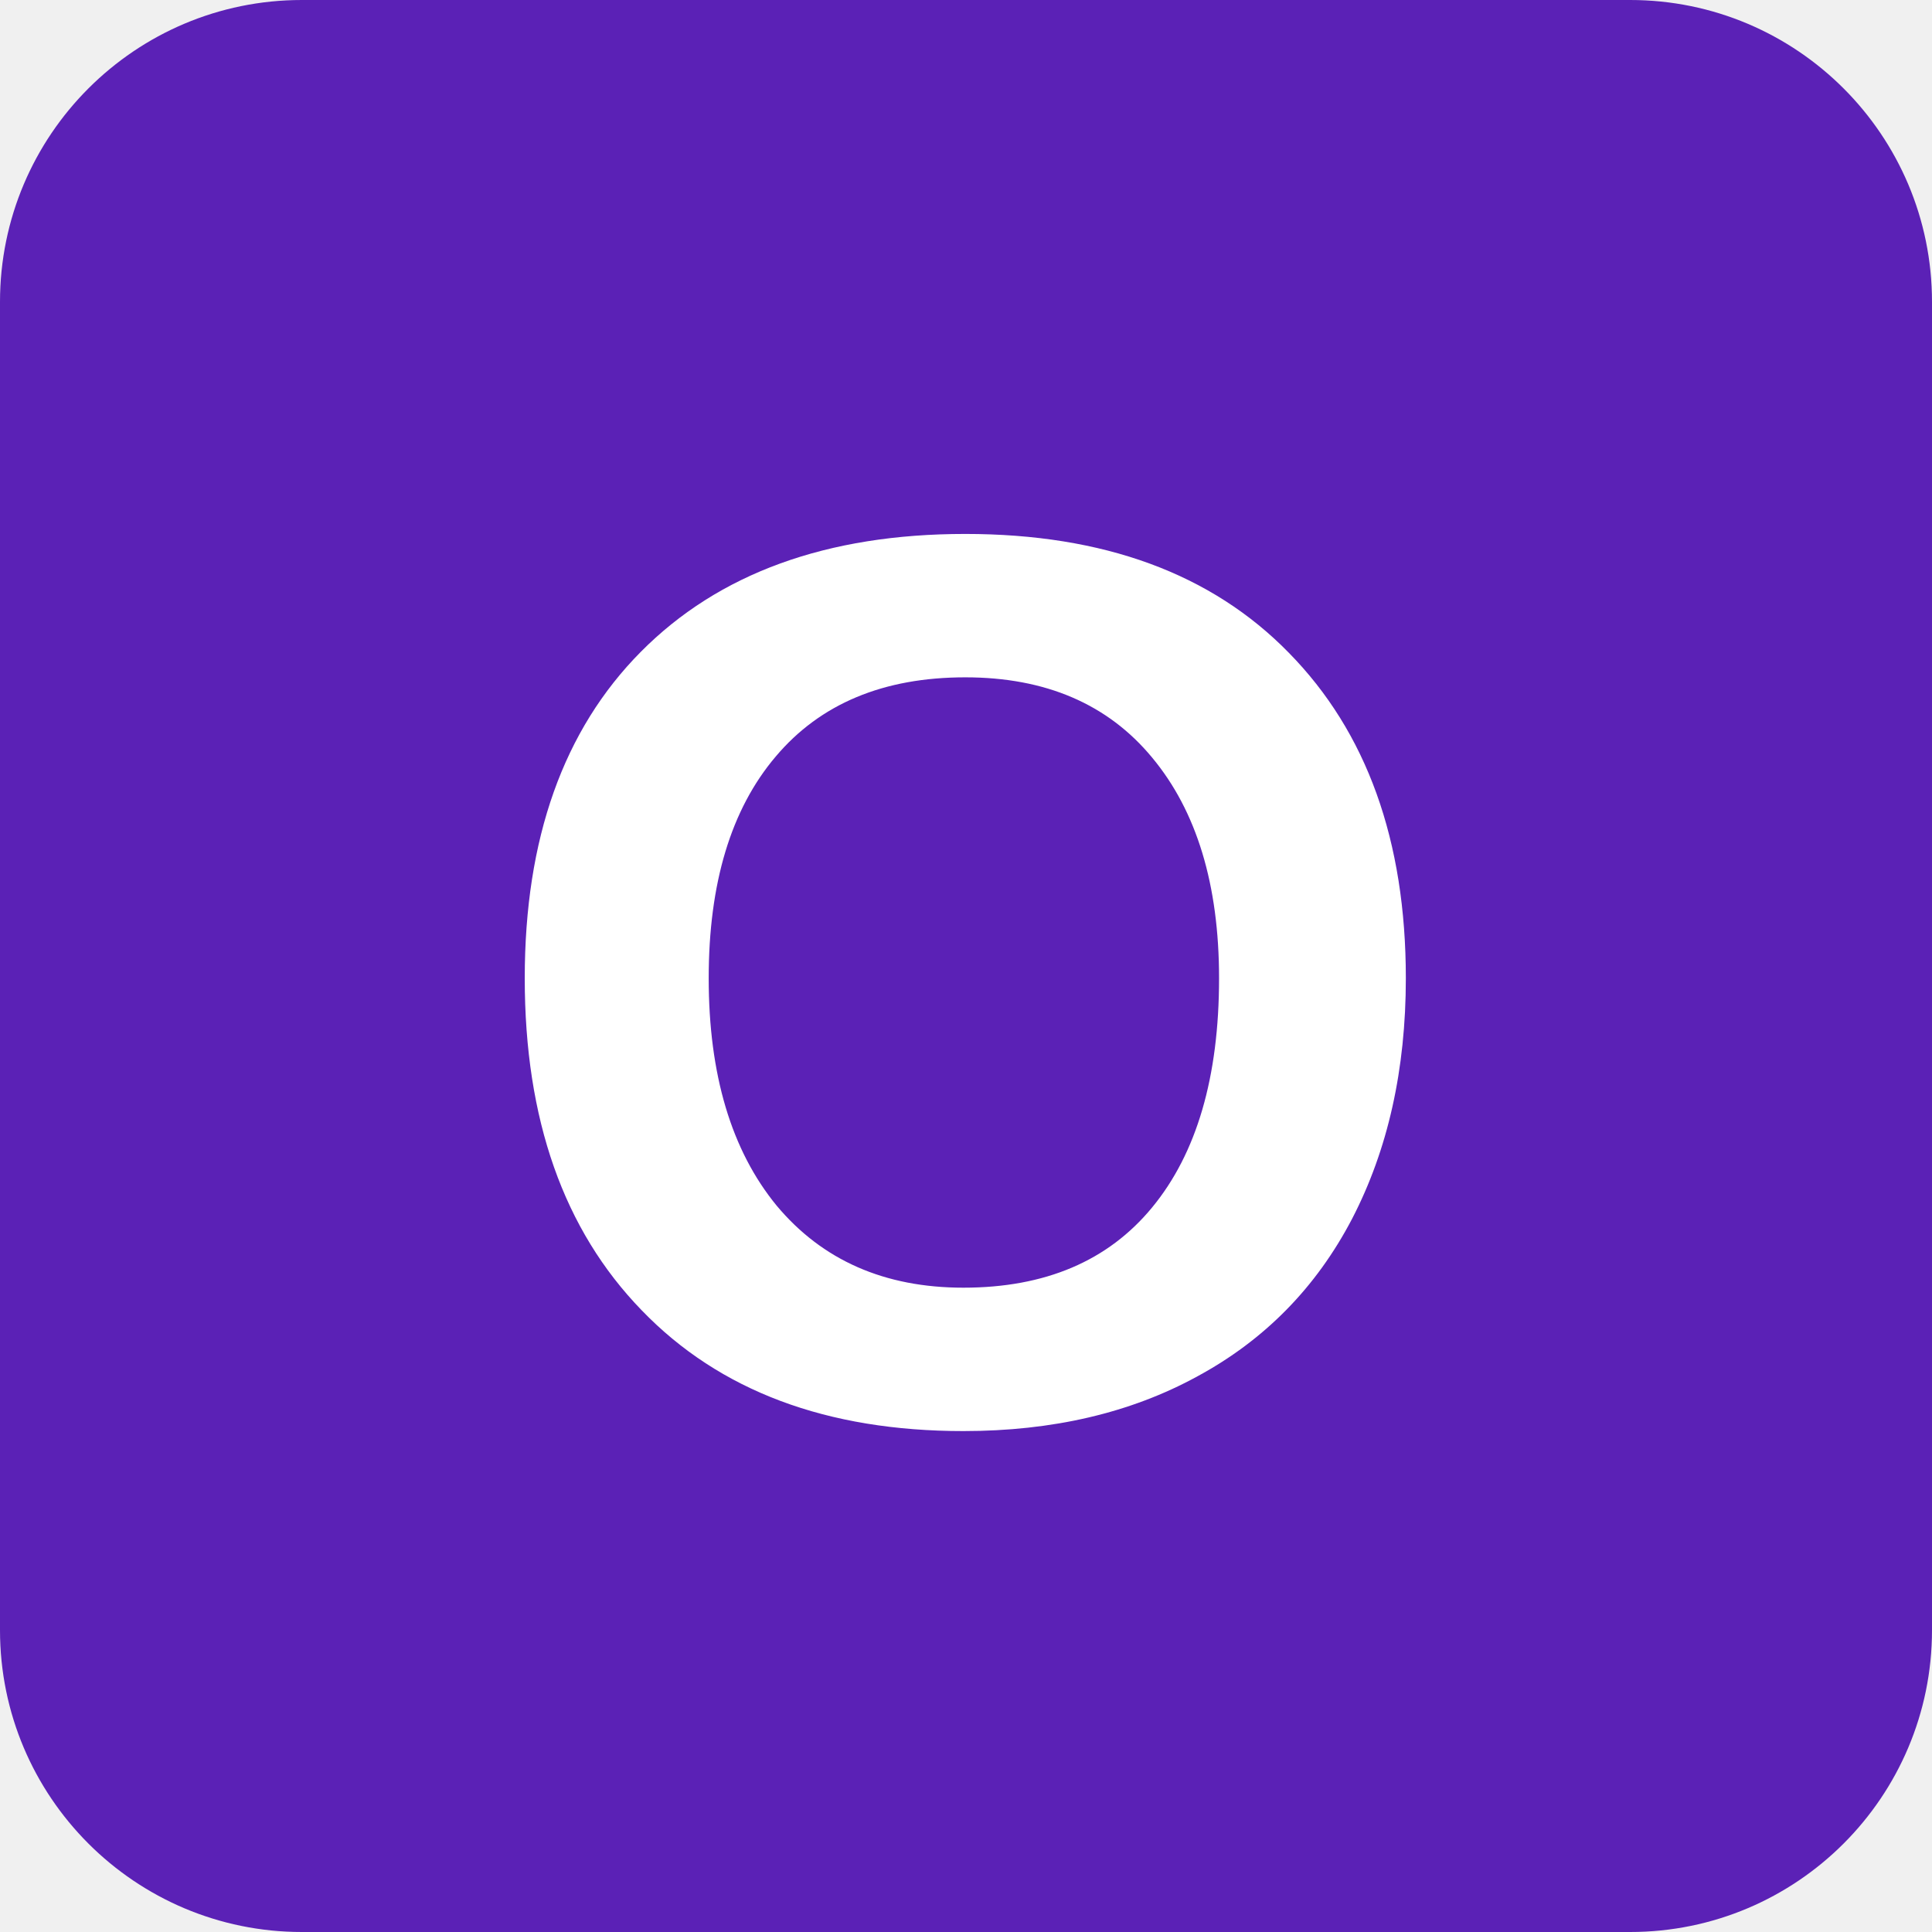
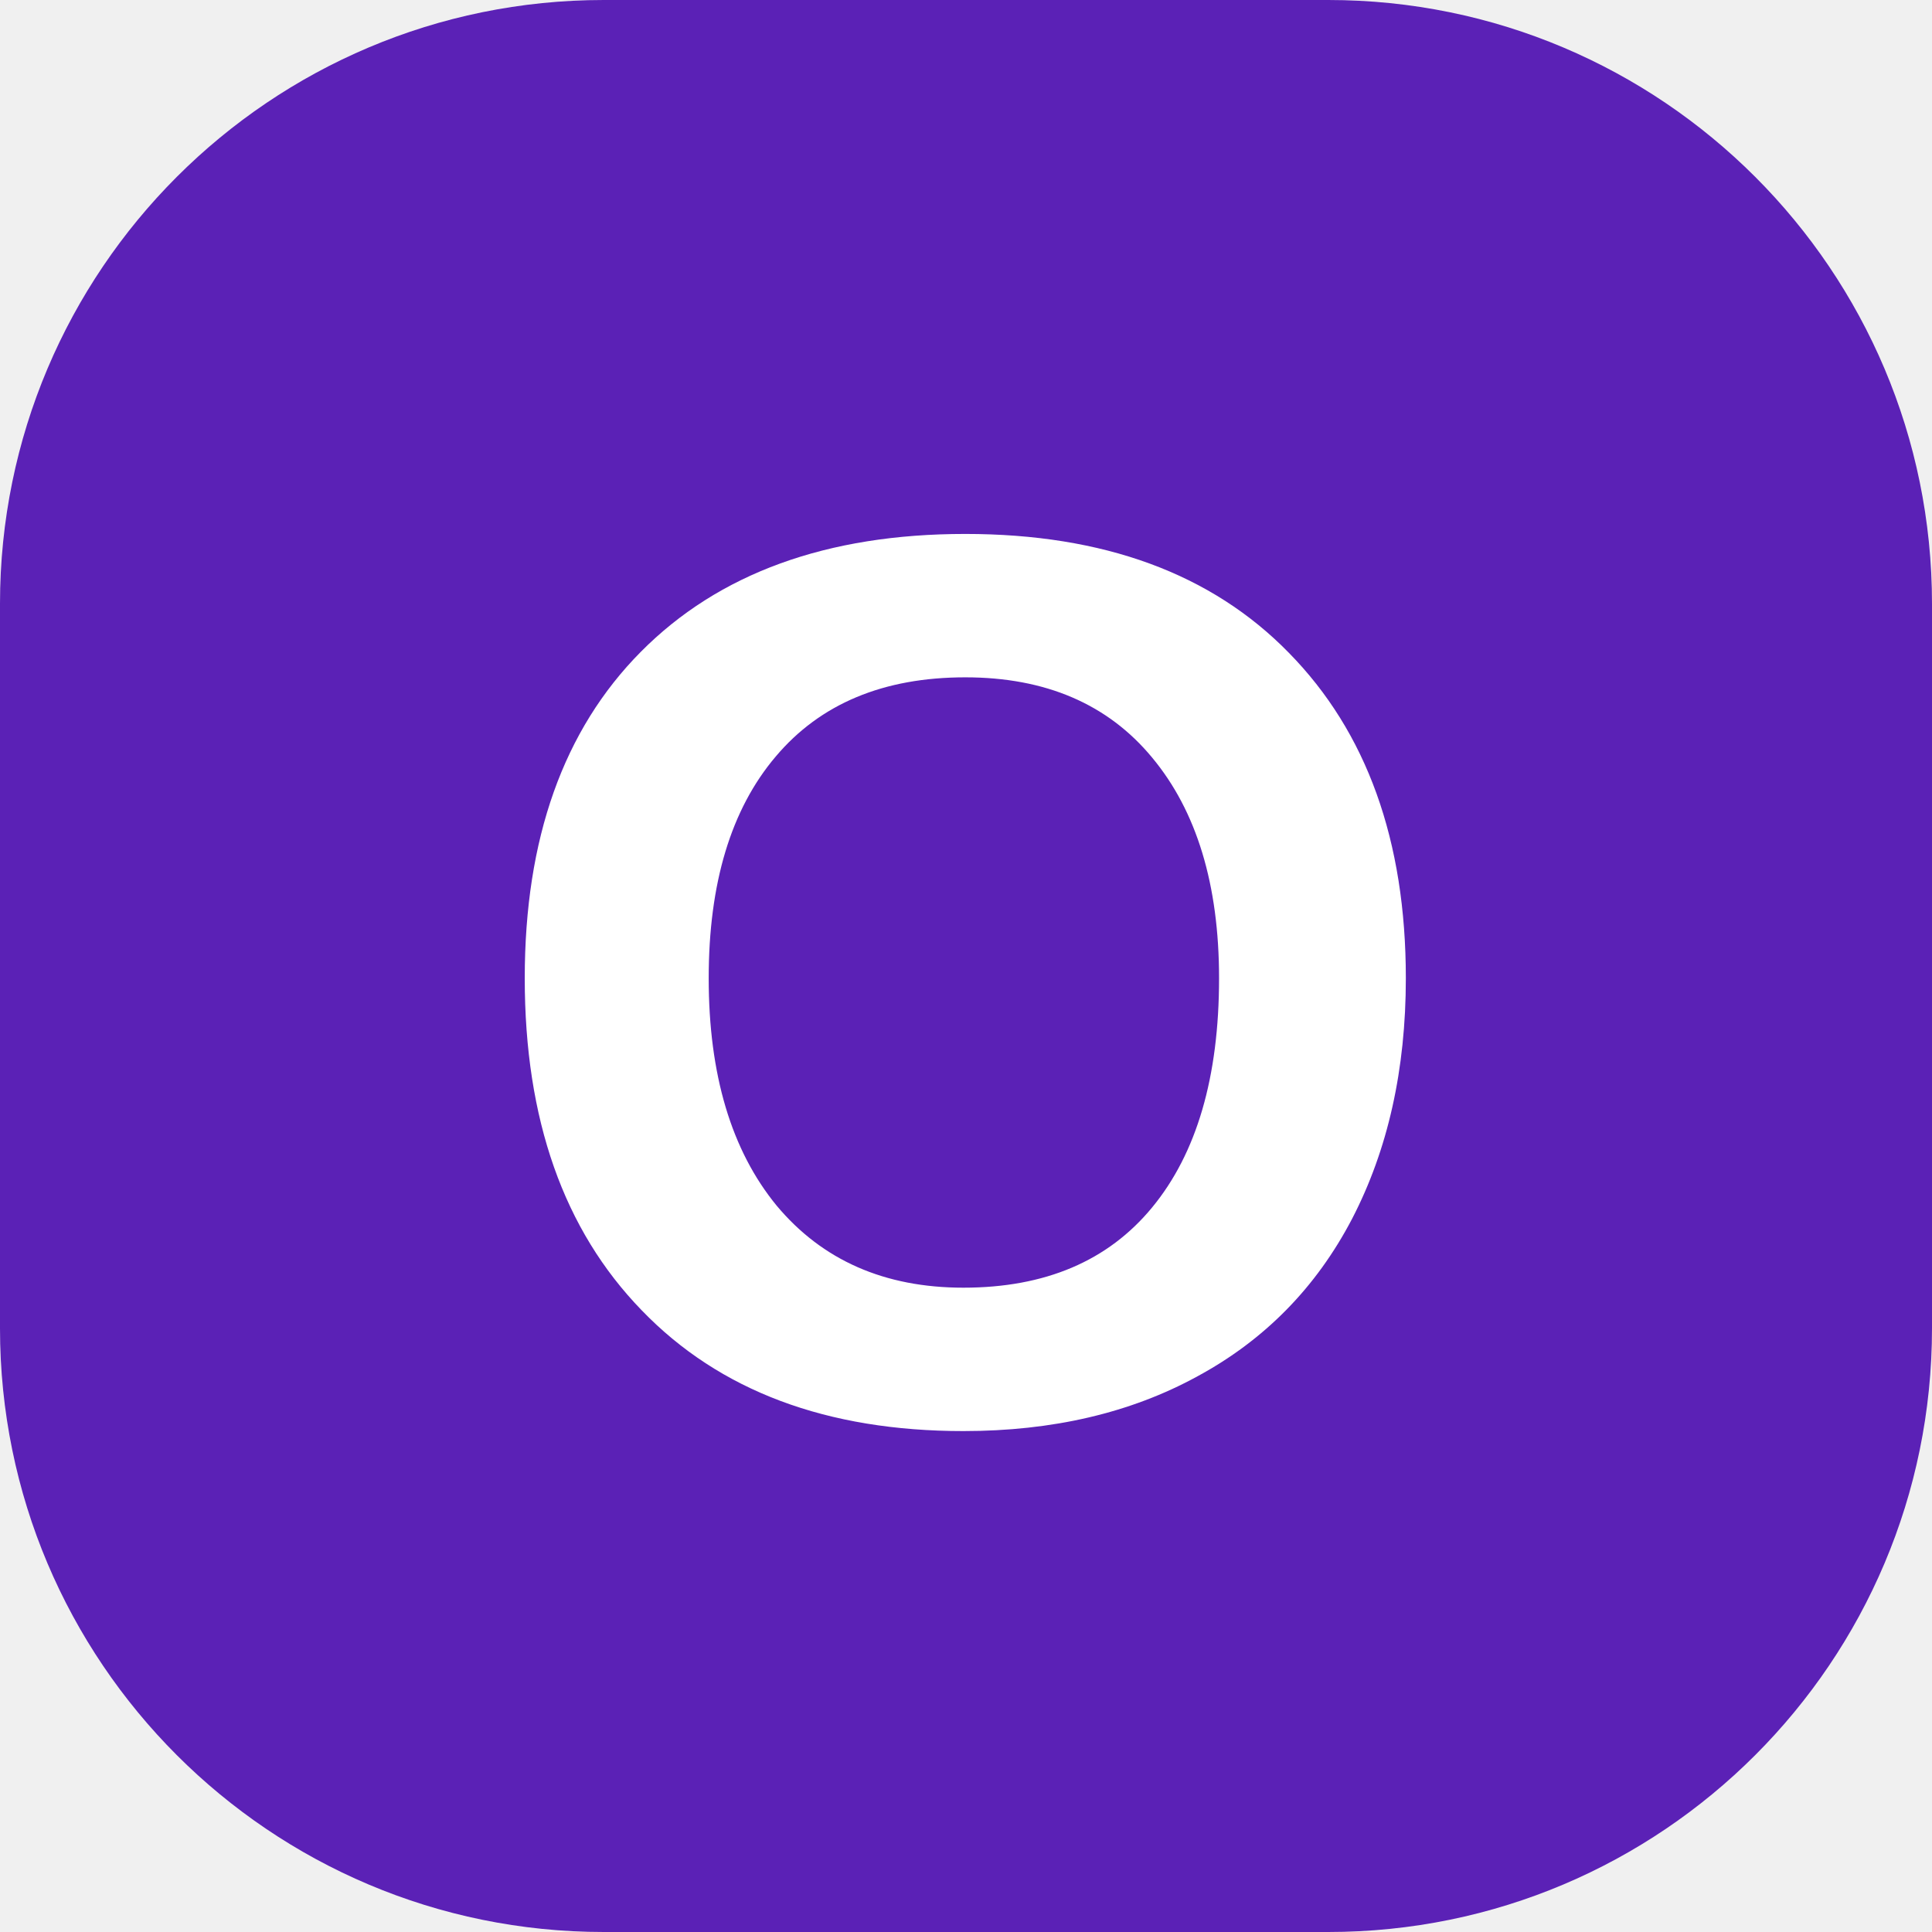
<svg xmlns="http://www.w3.org/2000/svg" viewBox="0 0 32 32">
-   <rect width="32" height="32" rx="5" fill="#5B21B6" />
+   <rect width="32" height="32" rx="10" fill="#5B21B6" />
  <text x="16" y="23.5" text-anchor="middle" fill="#ffffff" font-family="'Manrope','Arial',sans-serif" font-weight="900" font-size="21" letter-spacing="0">O</text>
</svg>
